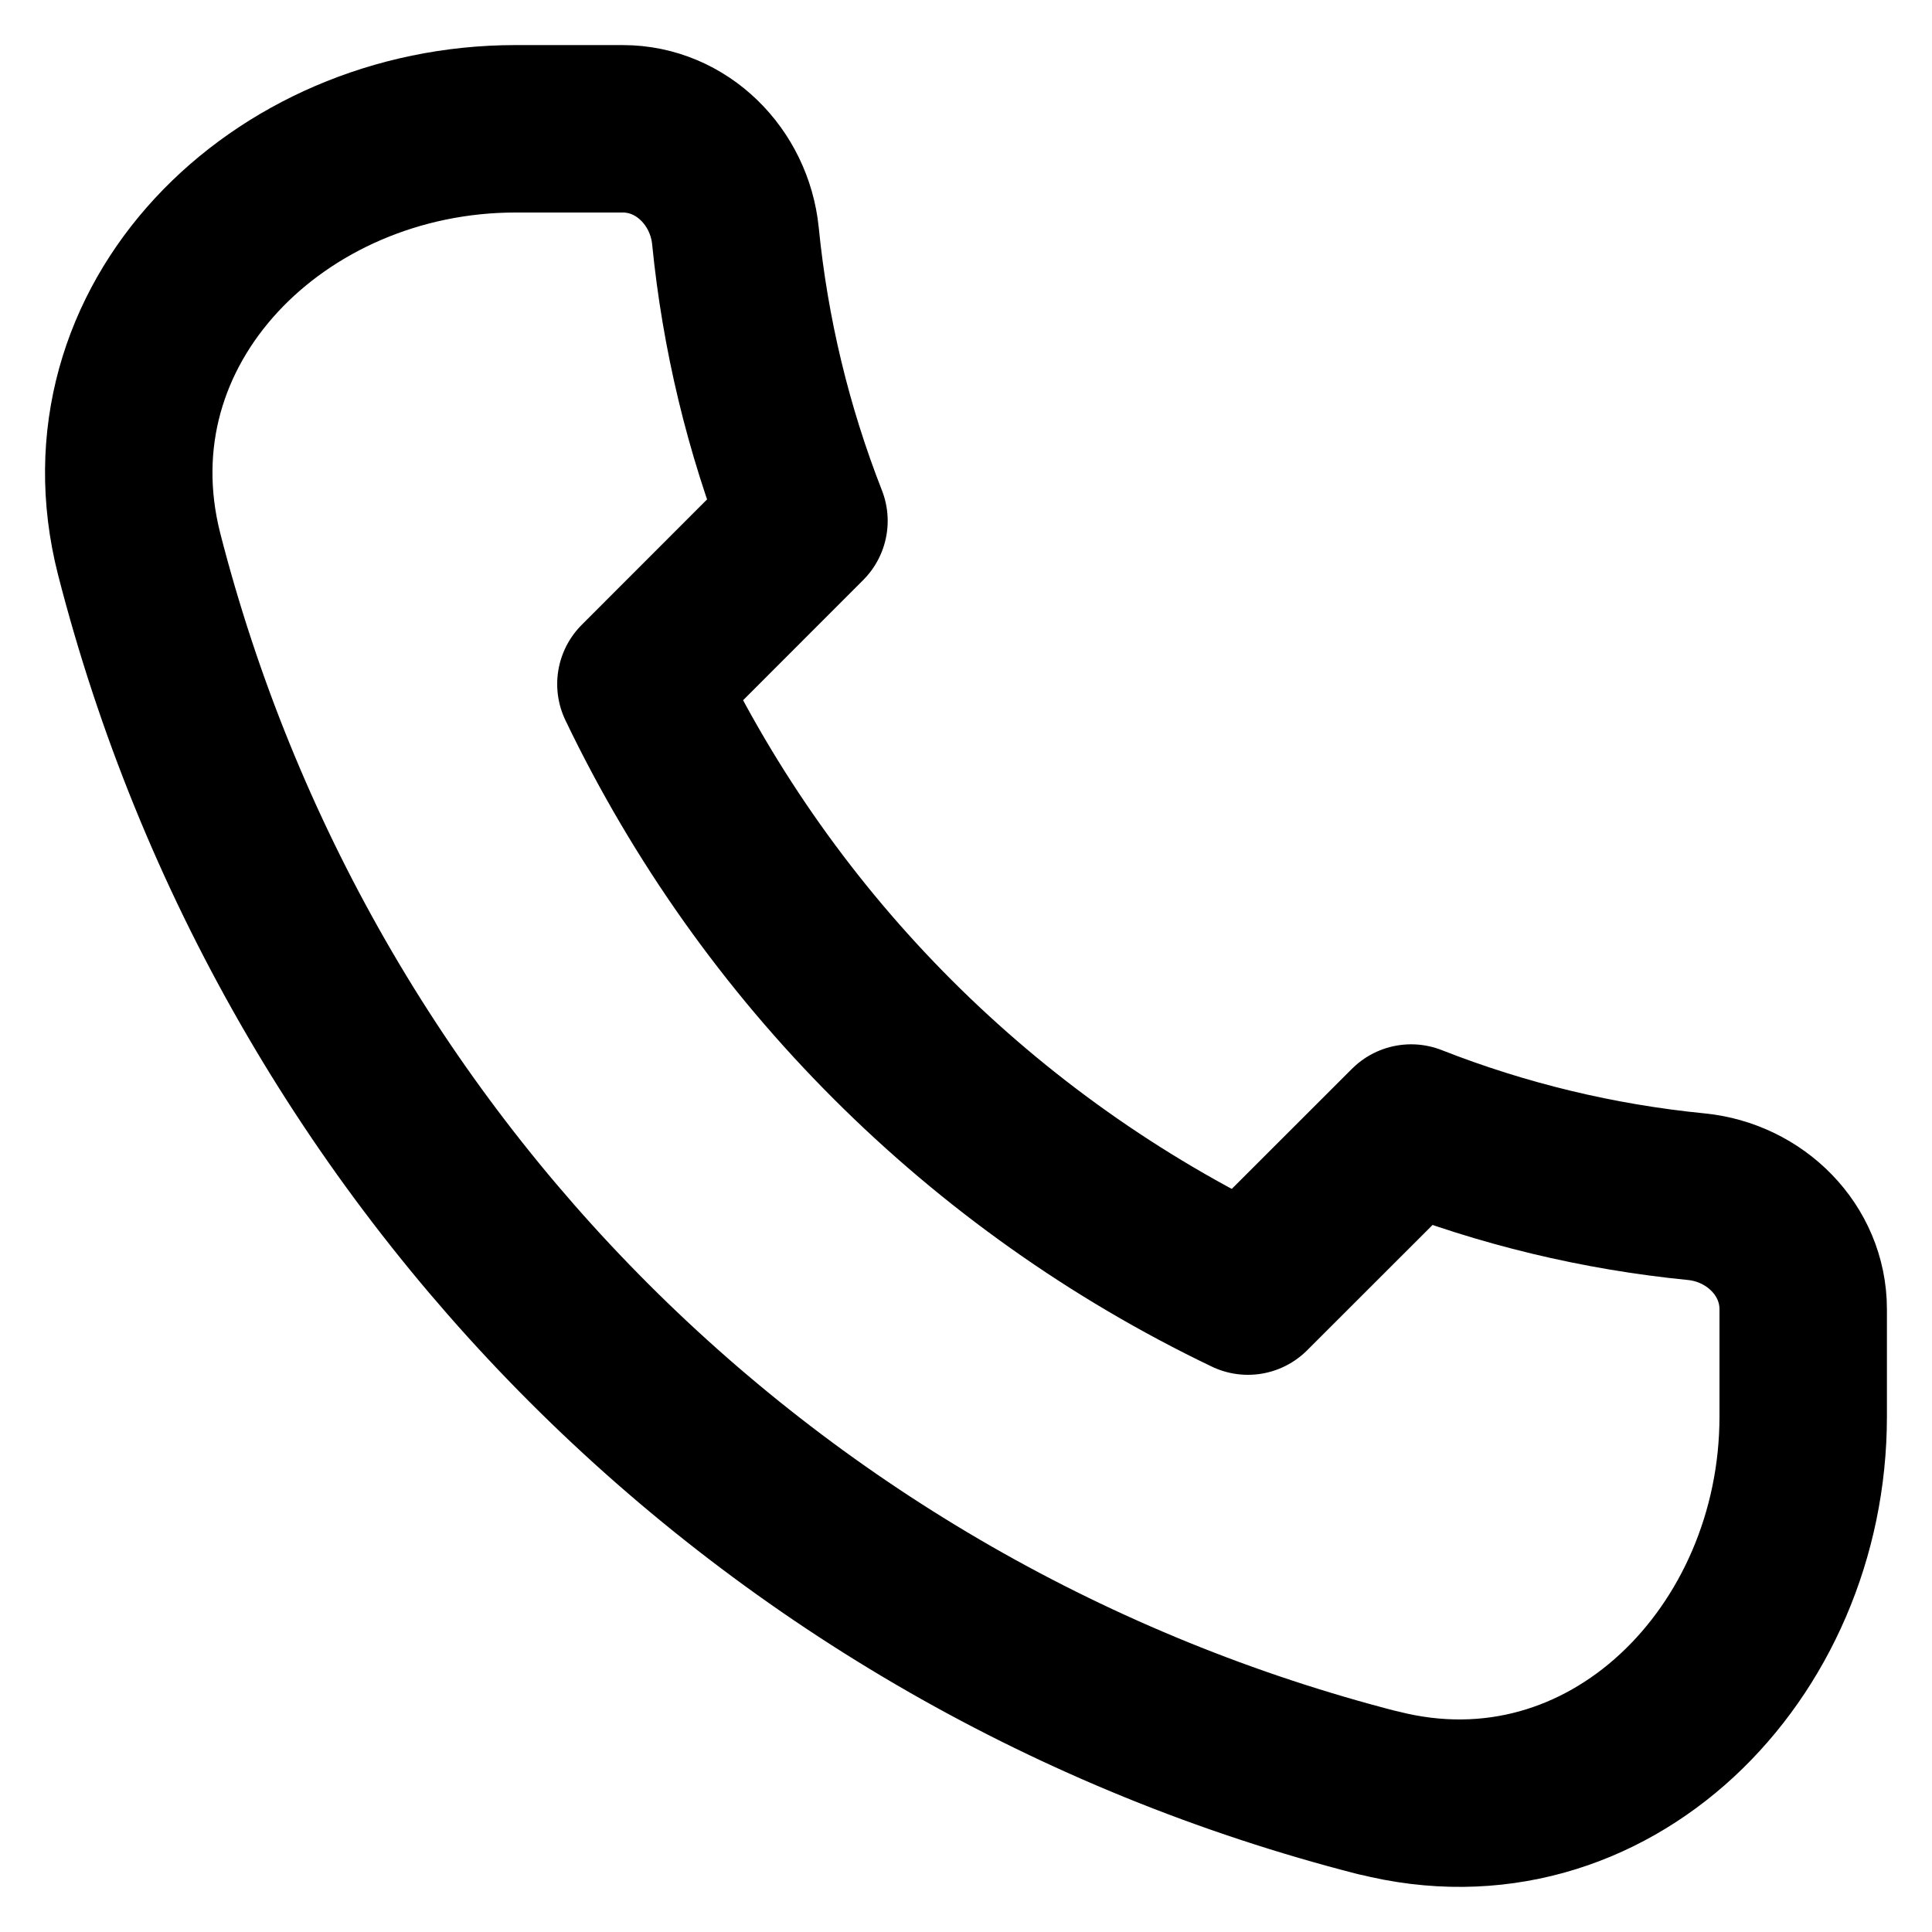
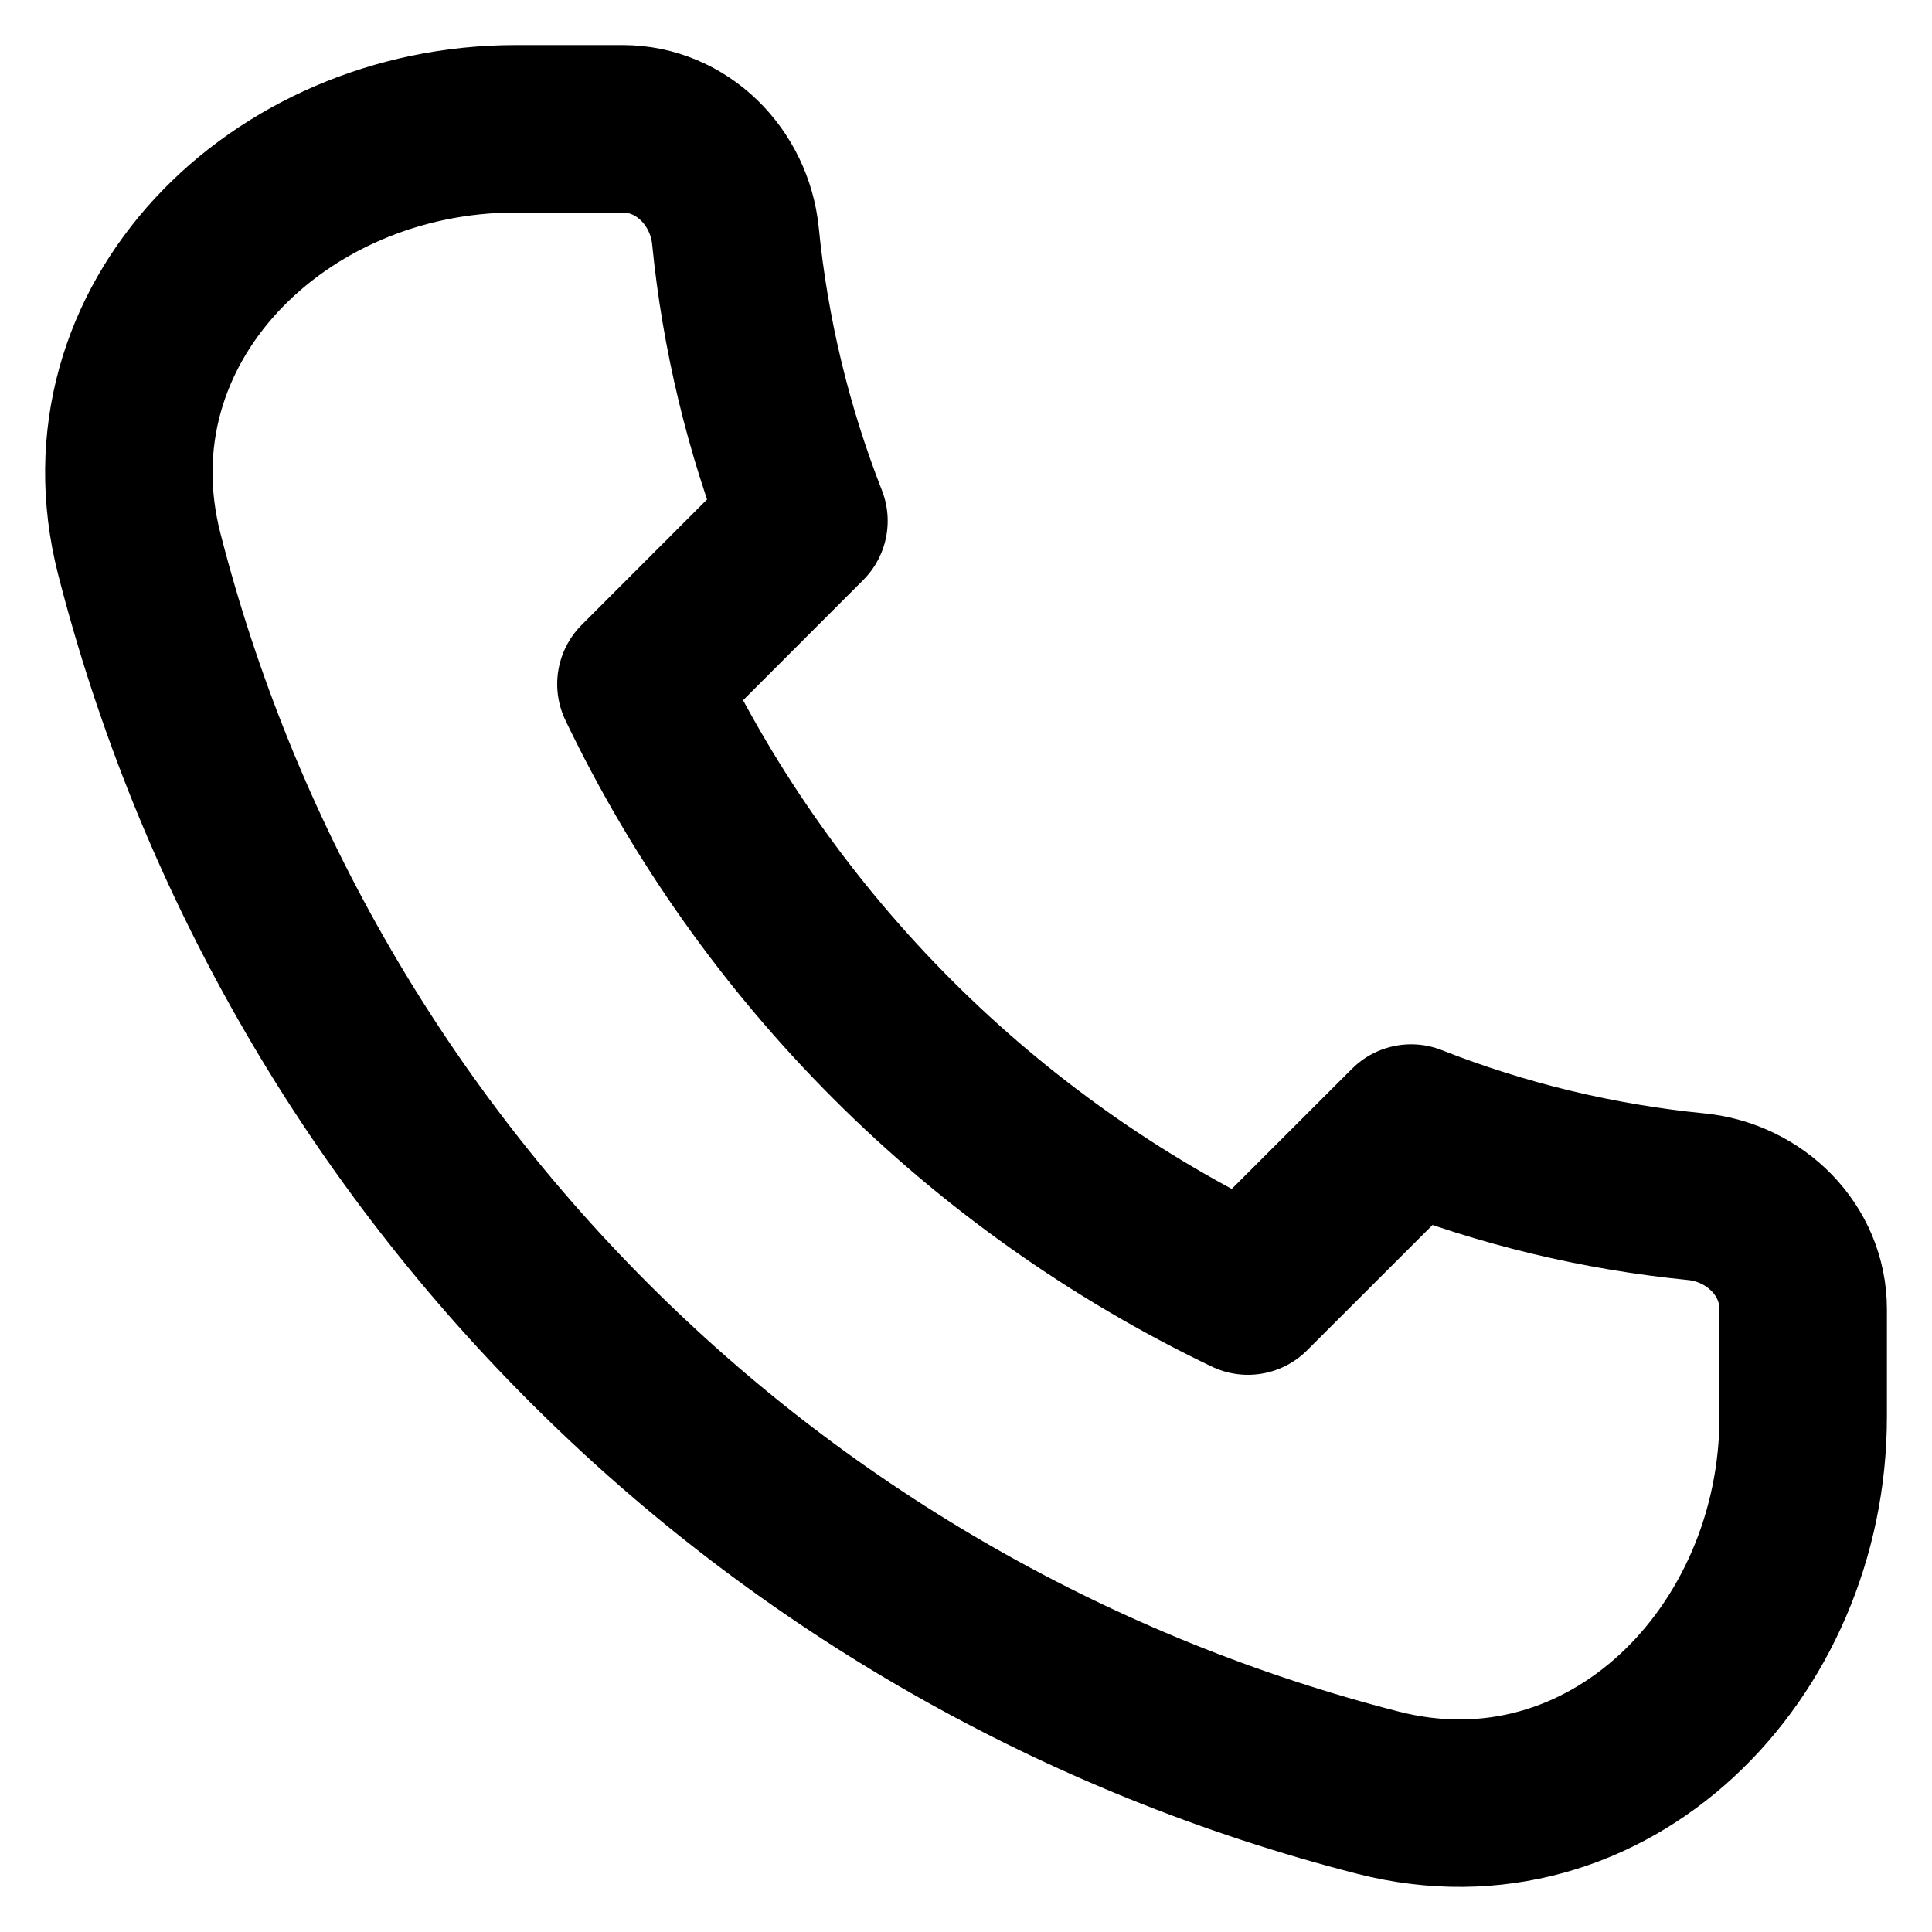
<svg xmlns="http://www.w3.org/2000/svg" width="15" height="15" viewBox="0 0 15 15" fill="none">
-   <path d="M10.7 13.92A13.353 13.353 0 011.08 4.3C.626 2.515 2.16 1 4.002 1h.833c.46 0 .829.374.875.832.075.758.254 1.503.532 2.212L4.976 5.311a10.039 10.039 0 004.713 4.713l1.267-1.266c.71.279 1.454.458 2.213.533.458.045.831.414.831.874v.833c0 1.842-1.516 3.376-3.3 2.921z" stroke="#000" stroke-width="1.3" stroke-linecap="round" stroke-linejoin="round" />
+   <path d="M10.701 13.919C8.382 13.325 6.266 12.119 4.574 10.426C2.881 8.734 1.675 6.618 1.081 4.299C0.626 2.516 2.16 1 4.002 1L4.835 1C5.295 1 5.664 1.374 5.71 1.832C5.785 2.59 5.964 3.335 6.242 4.044L4.976 5.311C5.964 7.373 7.627 9.036 9.689 10.024L10.956 8.758C11.665 9.037 12.41 9.216 13.168 9.291C13.627 9.336 14 9.705 14 10.165L14 10.998C14 12.84 12.484 14.374 10.701 13.919Z" stroke="black" stroke-width="1.3" stroke-linecap="round" stroke-linejoin="round" />
</svg>
